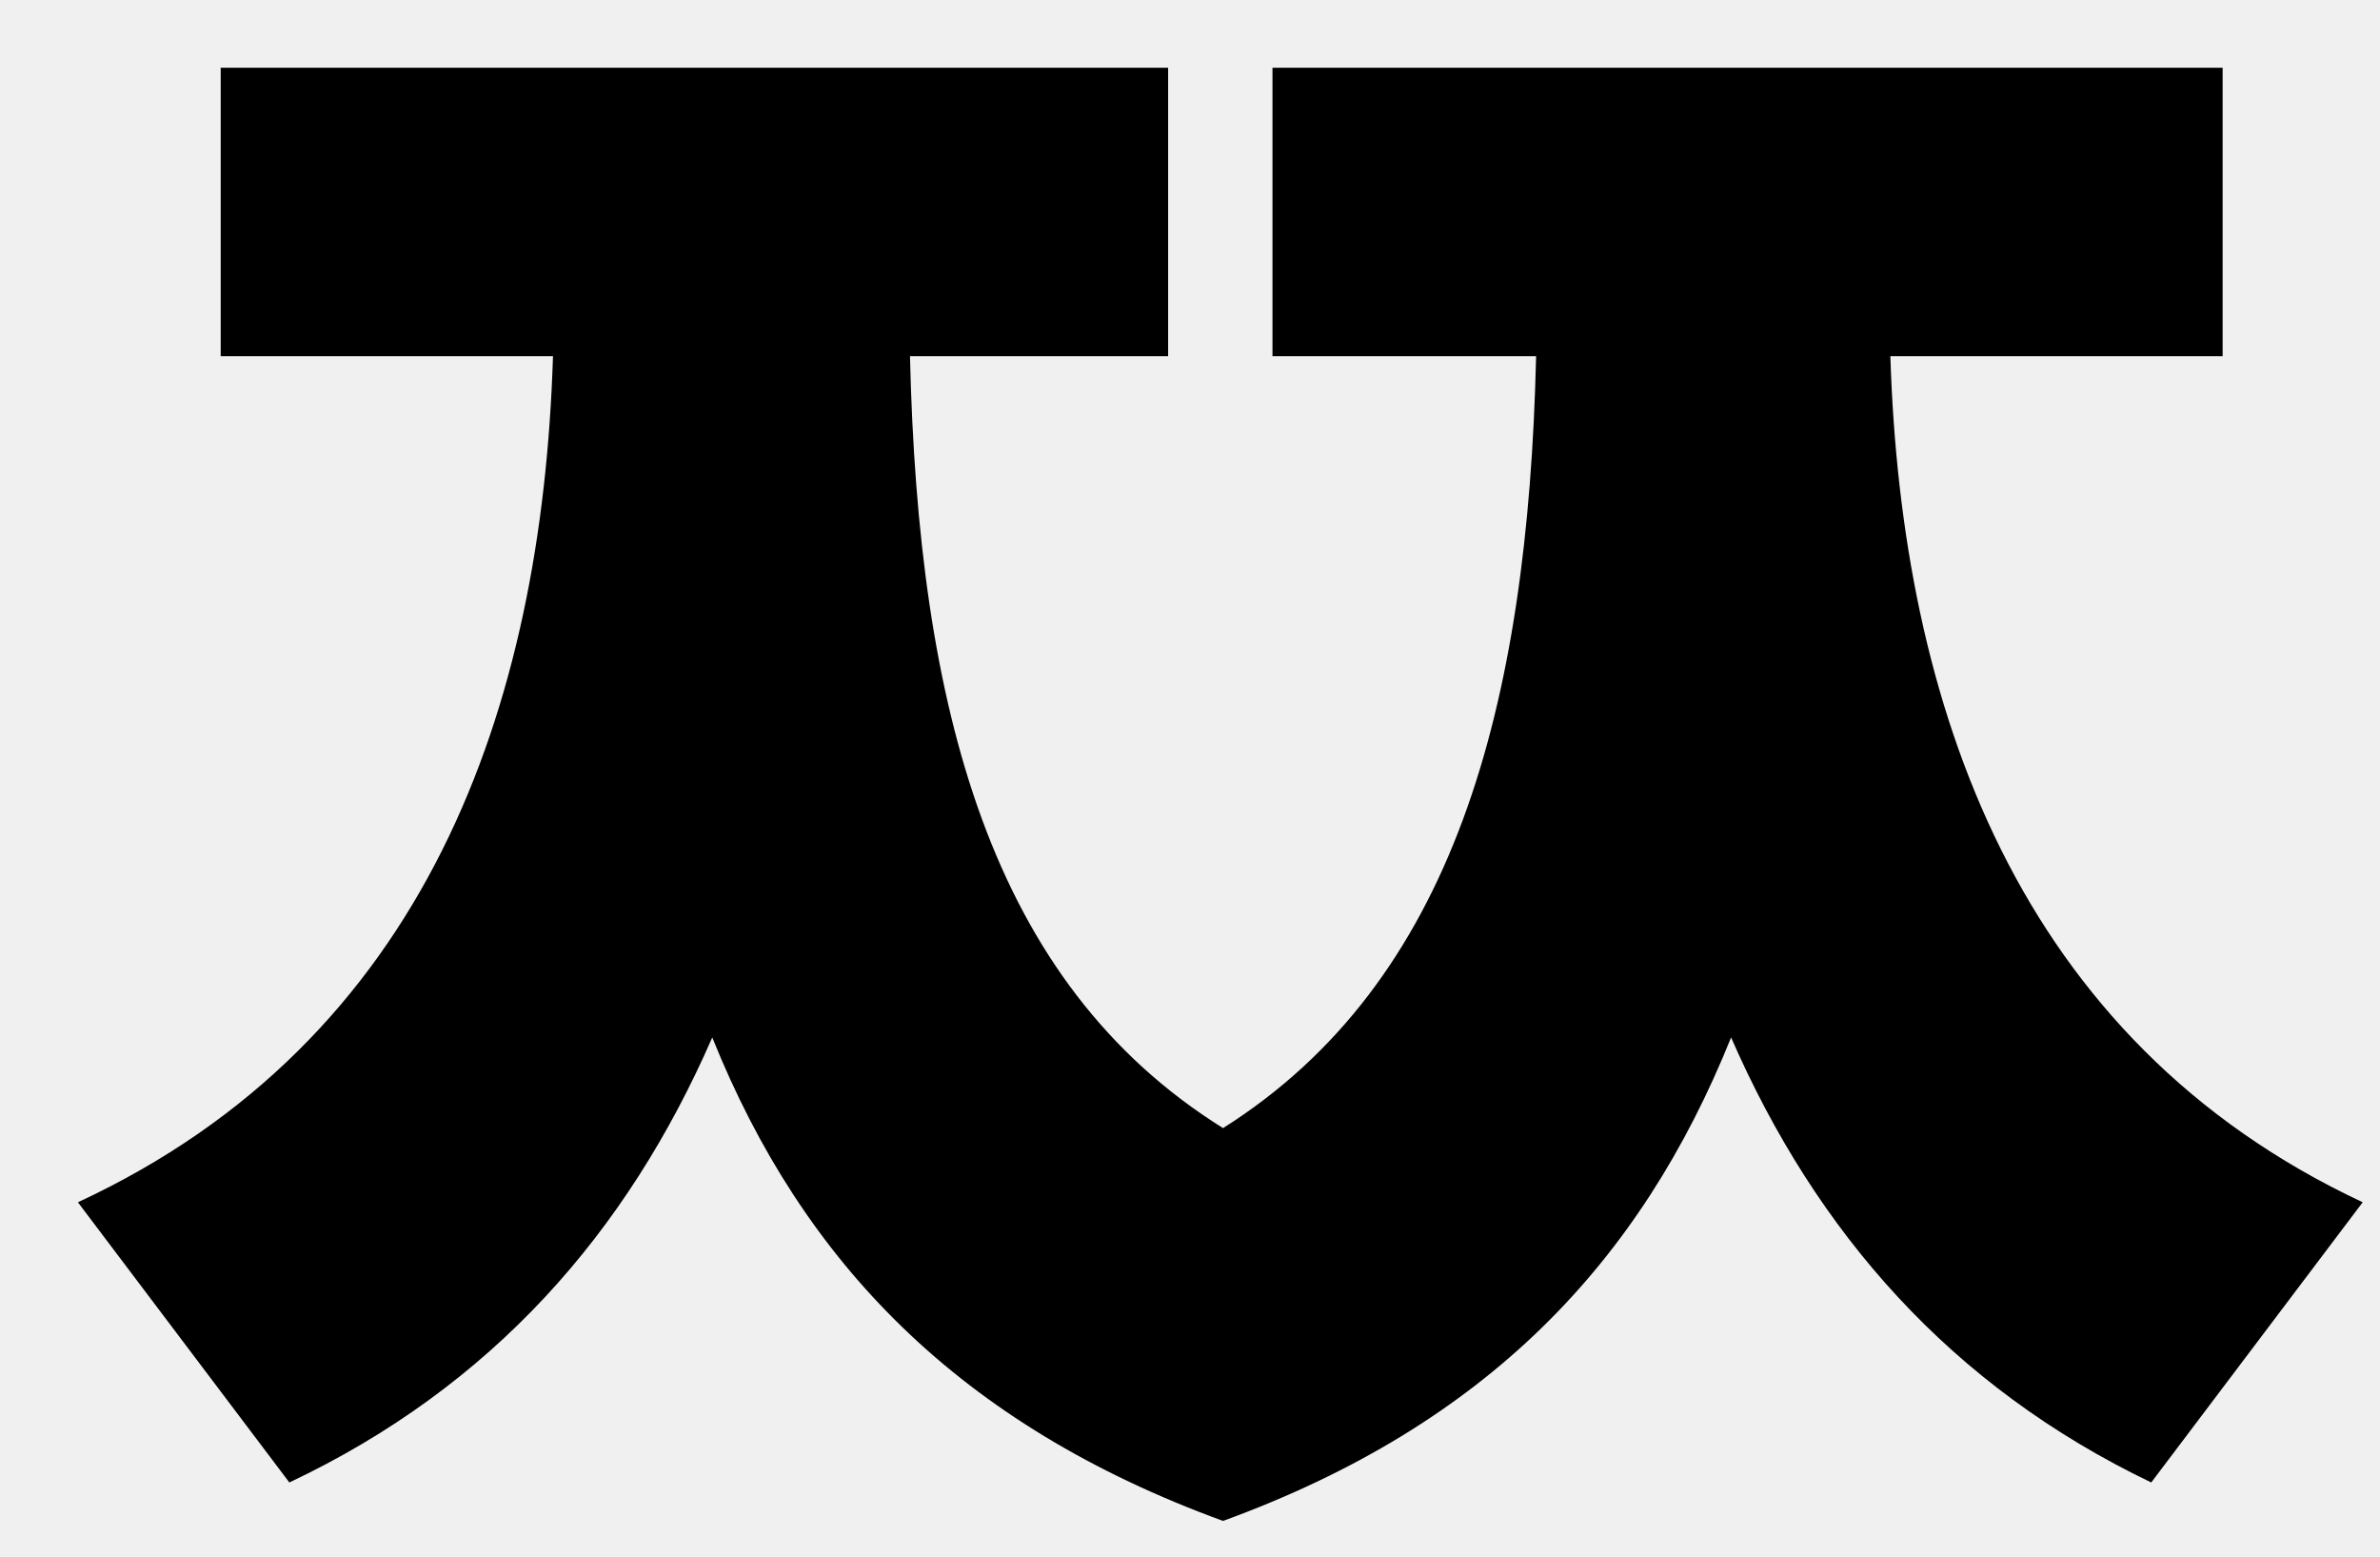
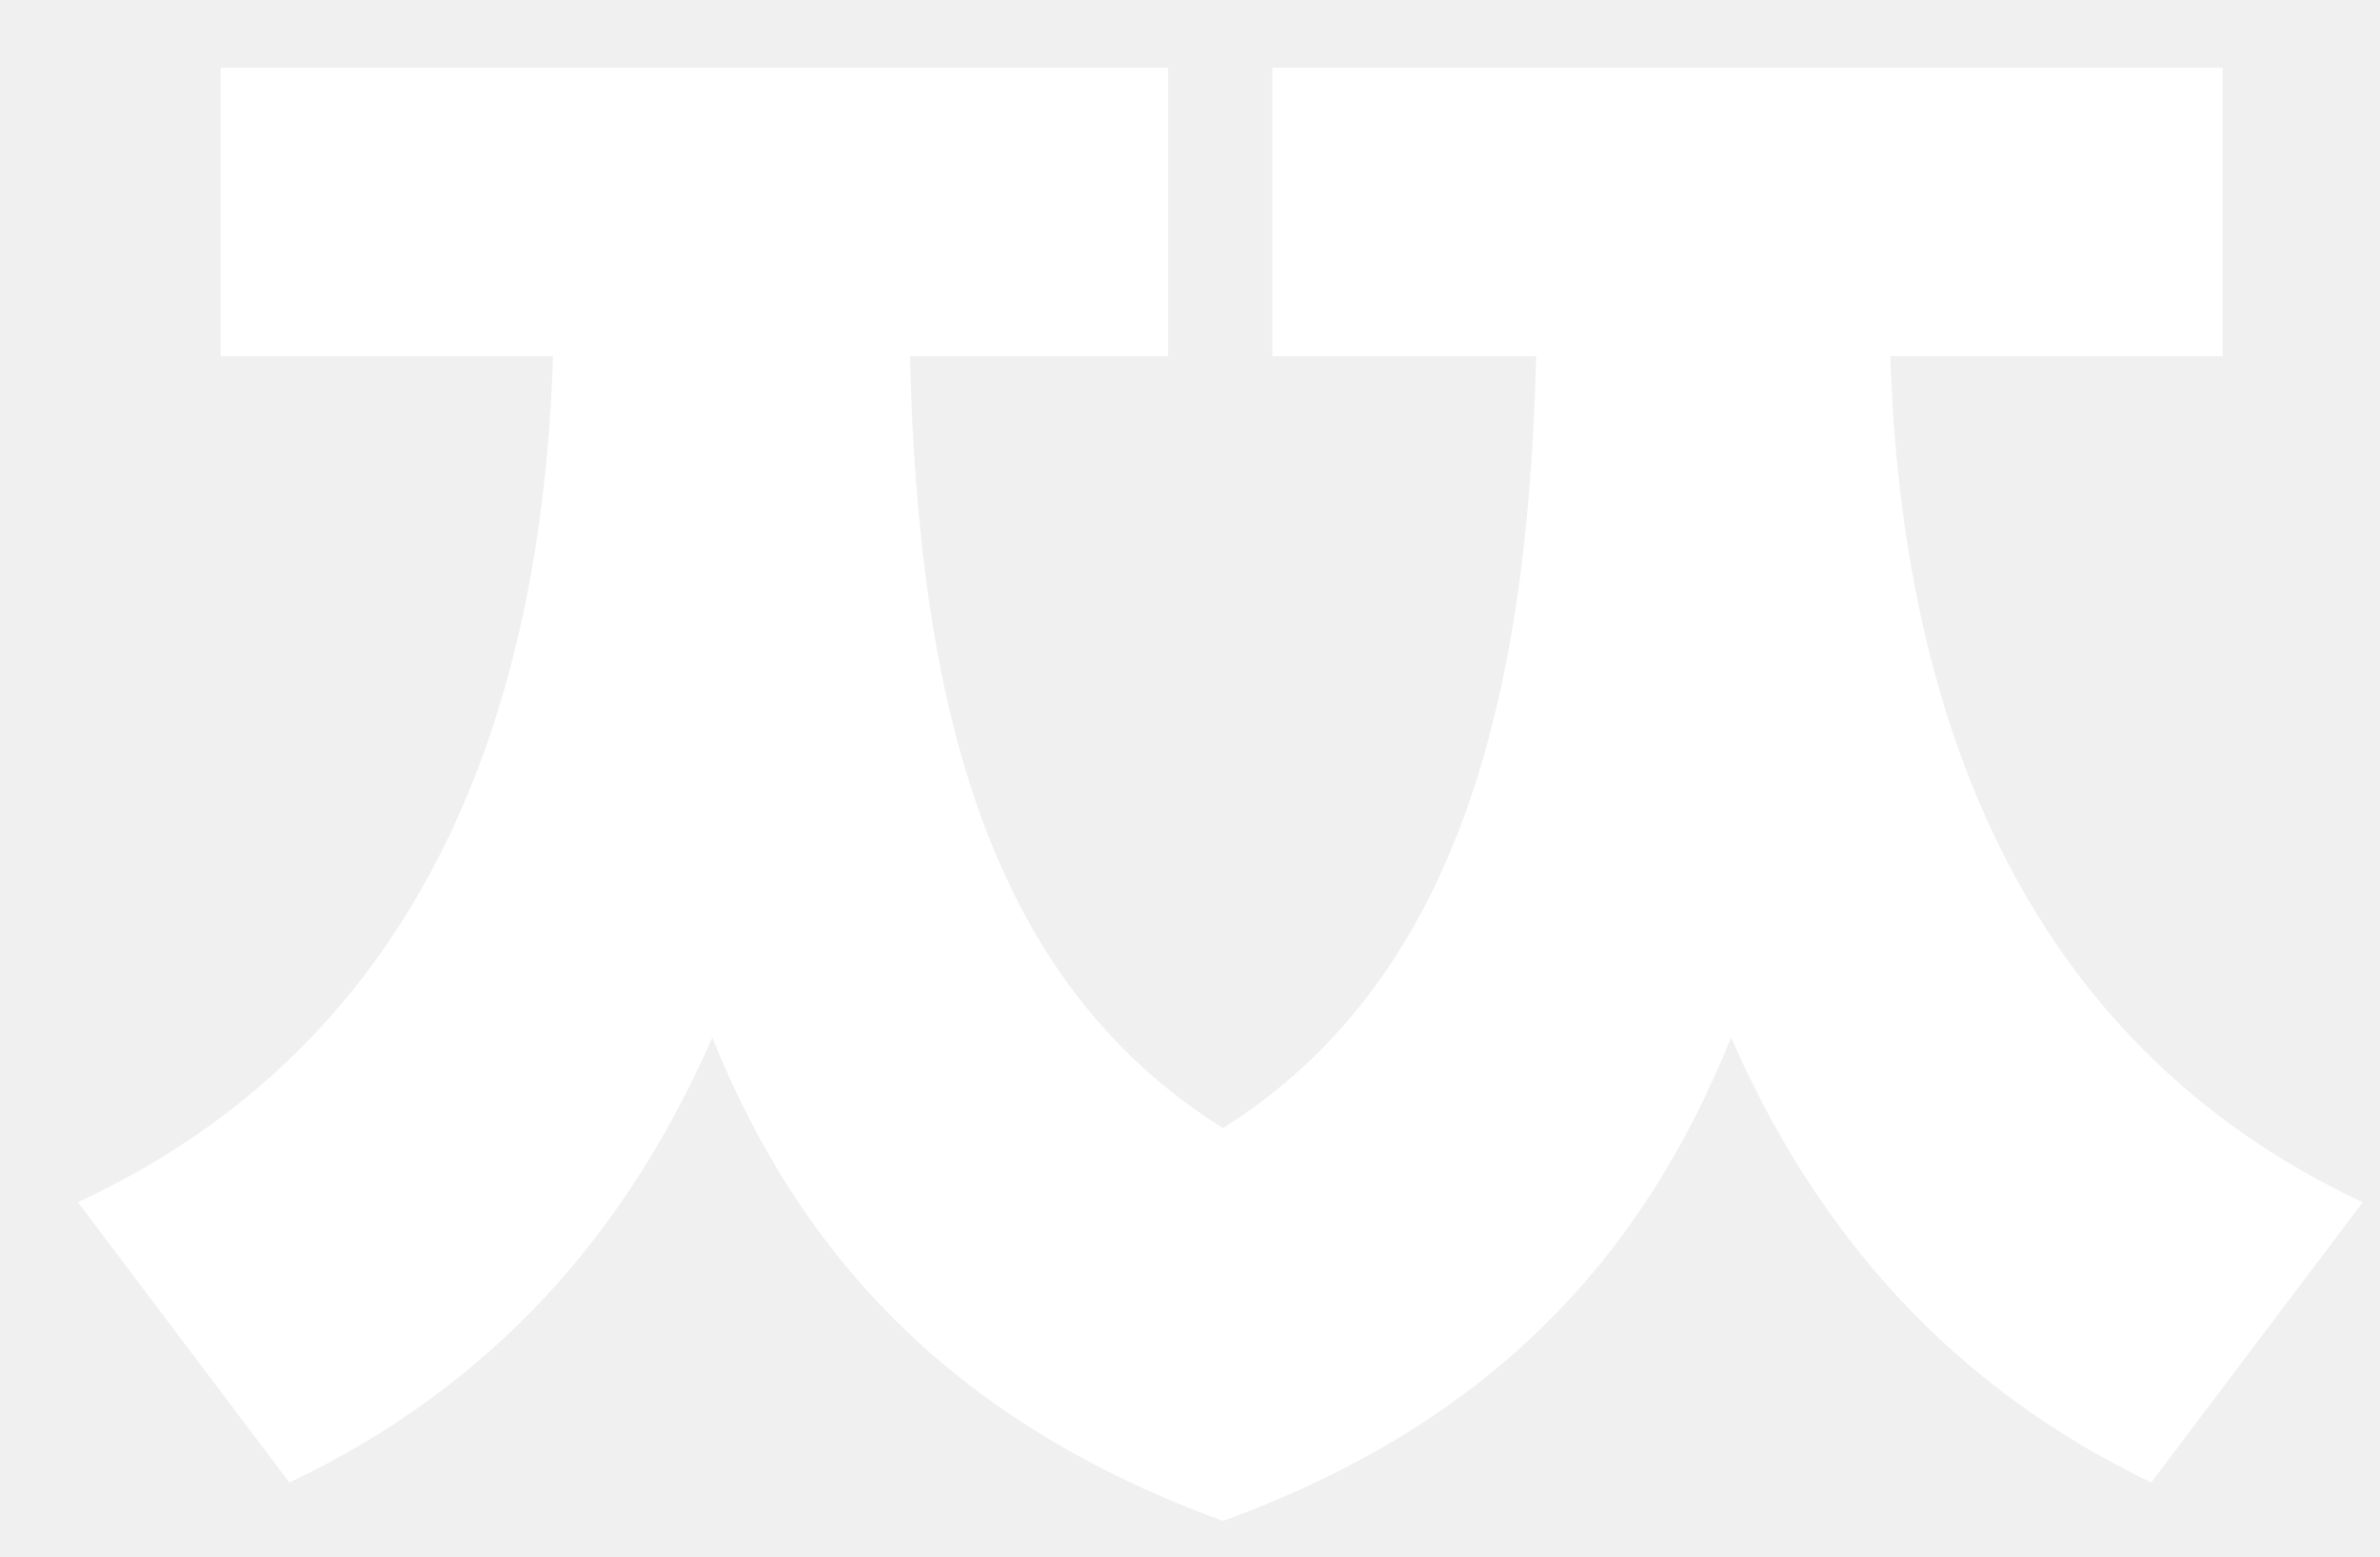
<svg xmlns="http://www.w3.org/2000/svg" width="26" height="17" viewBox="0 0 26 17" fill="none">
-   <path d="M24.281 3.89V0.74H13.901V3.89H16.781C16.691 7.73 15.881 10.73 13.361 12.32C10.811 10.73 10.031 7.73 9.941 3.89H12.761V0.74H2.411V3.89H6.041C5.921 7.73 4.661 11.36 0.851 13.13L3.161 16.19C5.381 15.14 6.851 13.46 7.781 11.33C8.771 13.79 10.481 15.56 13.361 16.61C16.241 15.56 17.921 13.79 18.911 11.33C19.841 13.46 21.311 15.14 23.501 16.19L25.811 13.13C22.031 11.36 20.771 7.7 20.651 3.89H24.281Z" fill="black" />
+   <path d="M24.281 3.89V0.74H13.901V3.89H16.781C16.691 7.73 15.881 10.73 13.361 12.32C10.811 10.73 10.031 7.73 9.941 3.89H12.761V0.74H2.411V3.89H6.041C5.921 7.73 4.661 11.36 0.851 13.13L3.161 16.19C5.381 15.14 6.851 13.46 7.781 11.33C8.771 13.79 10.481 15.56 13.361 16.61C16.241 15.56 17.921 13.79 18.911 11.33C19.841 13.46 21.311 15.14 23.501 16.19L25.811 13.13C22.031 11.36 20.771 7.7 20.651 3.89H24.281Z" fill="white" />
</svg>
